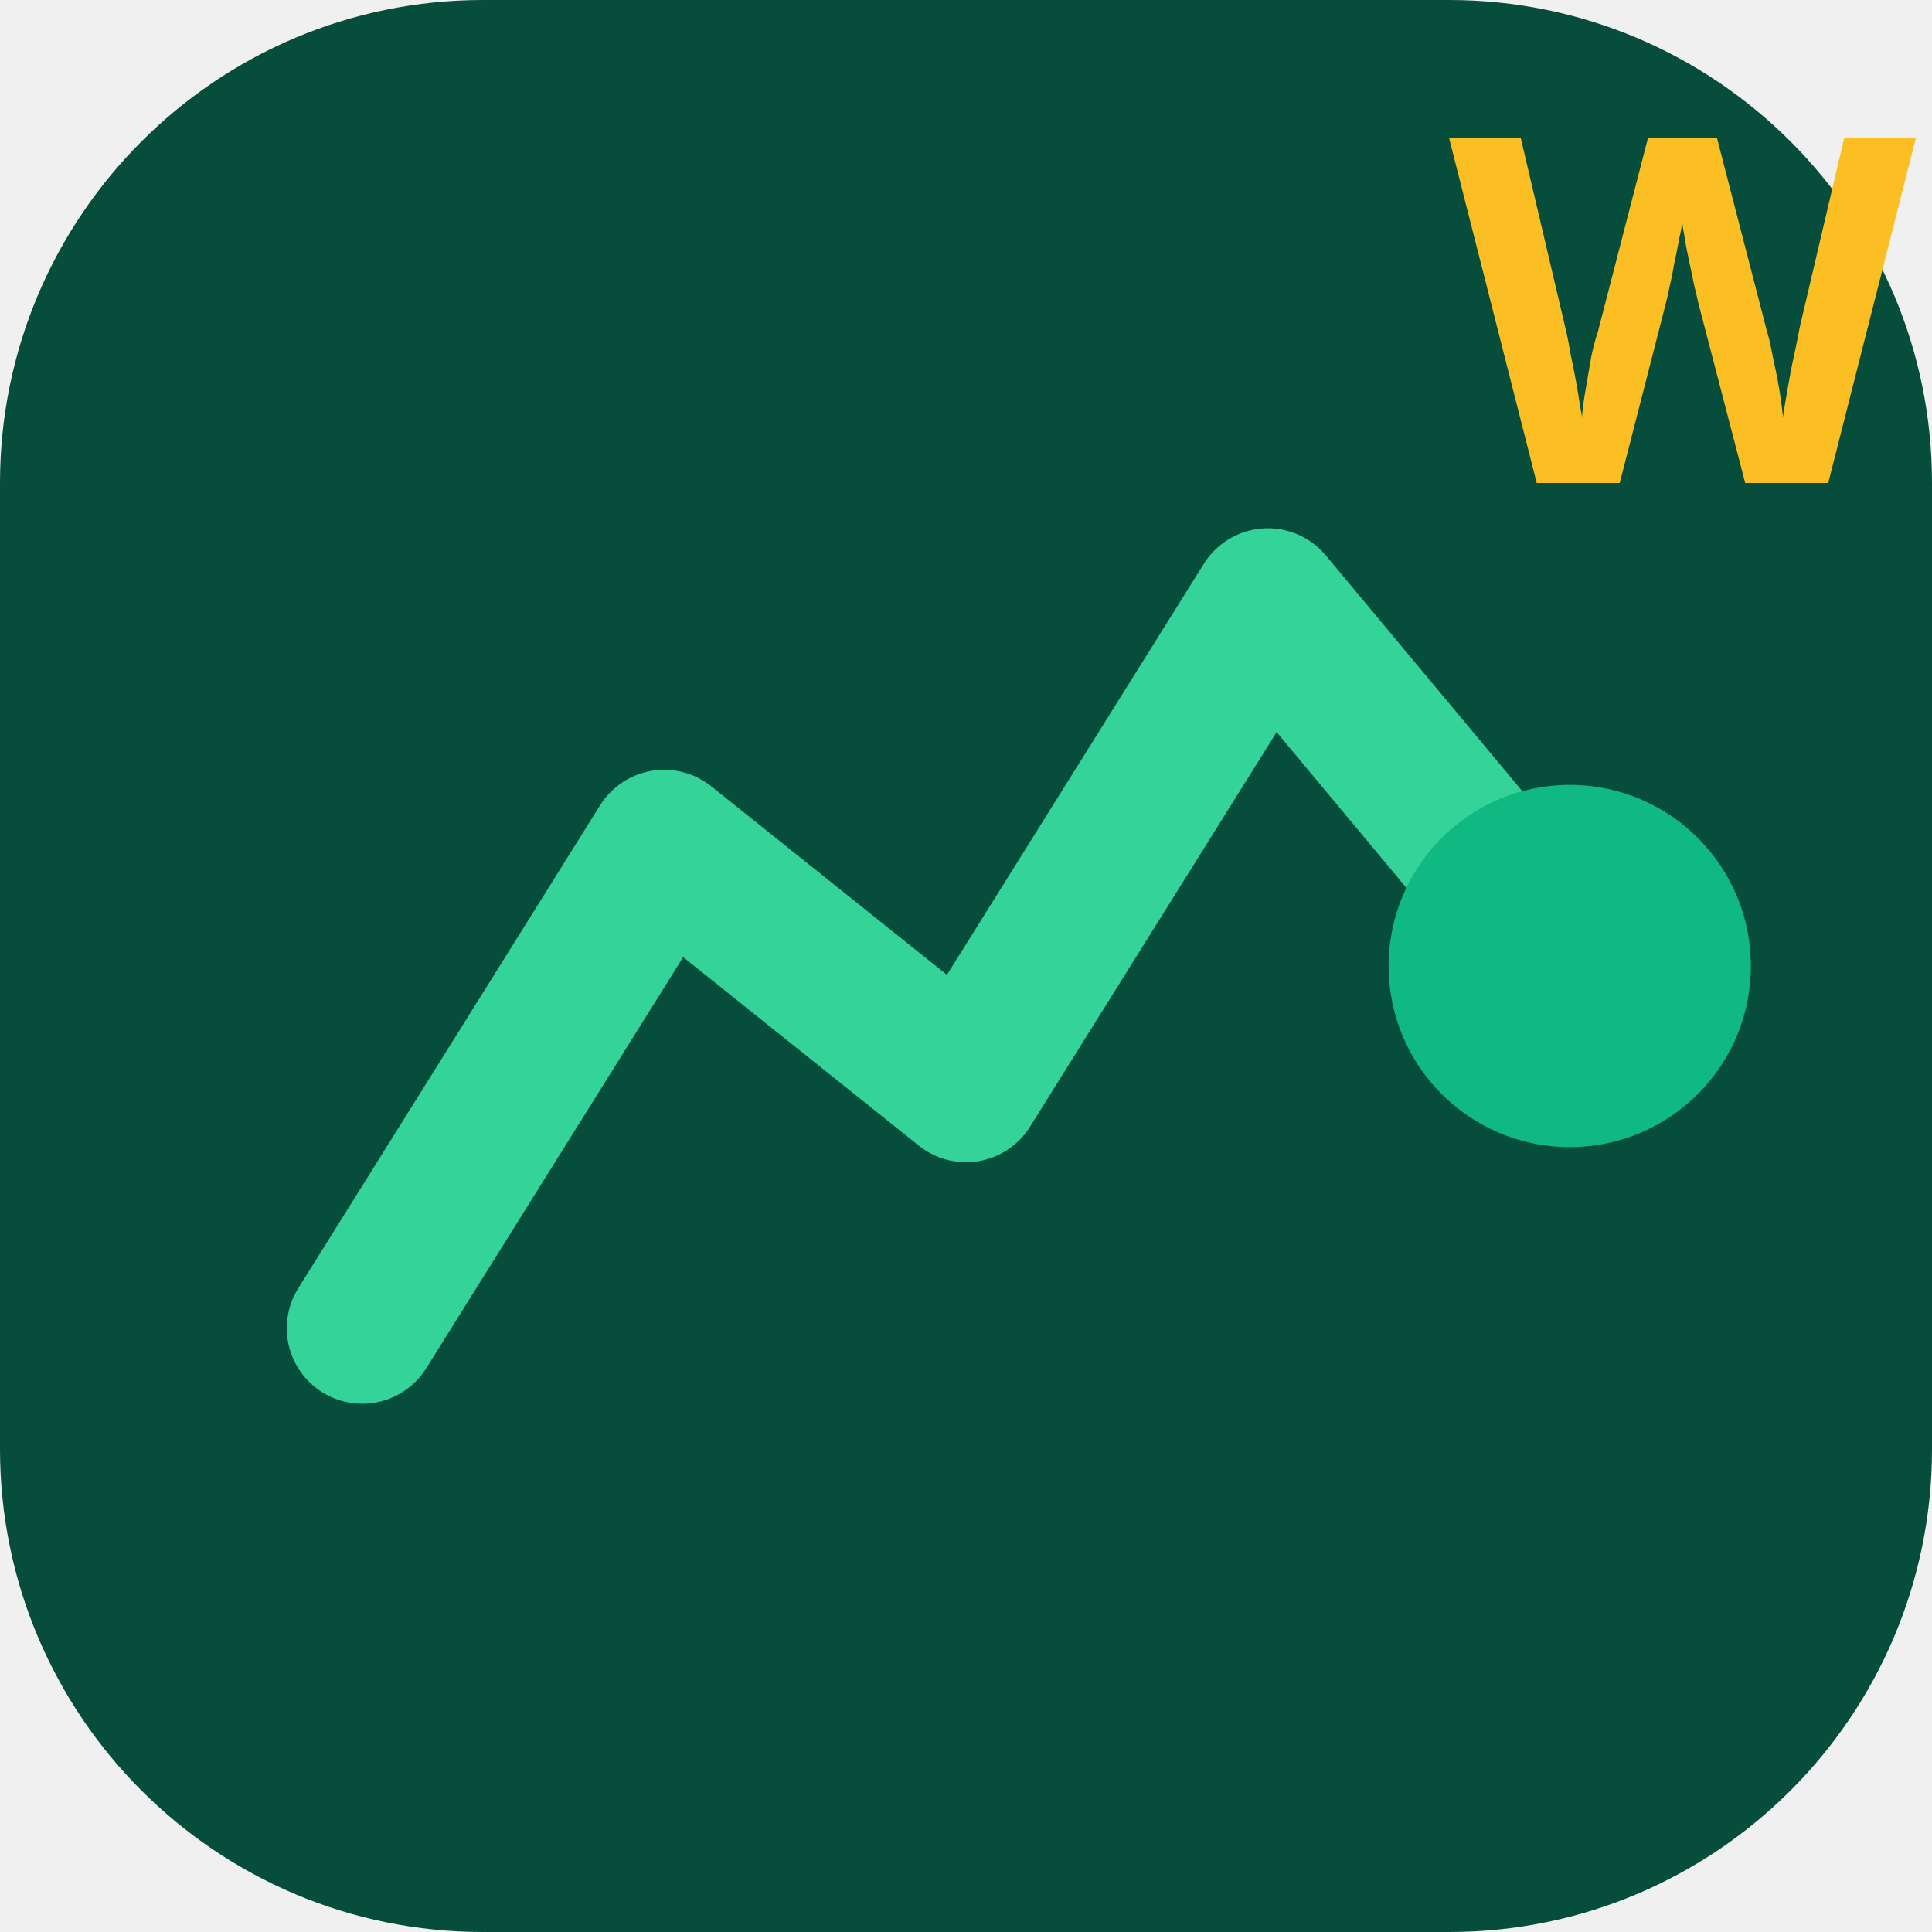
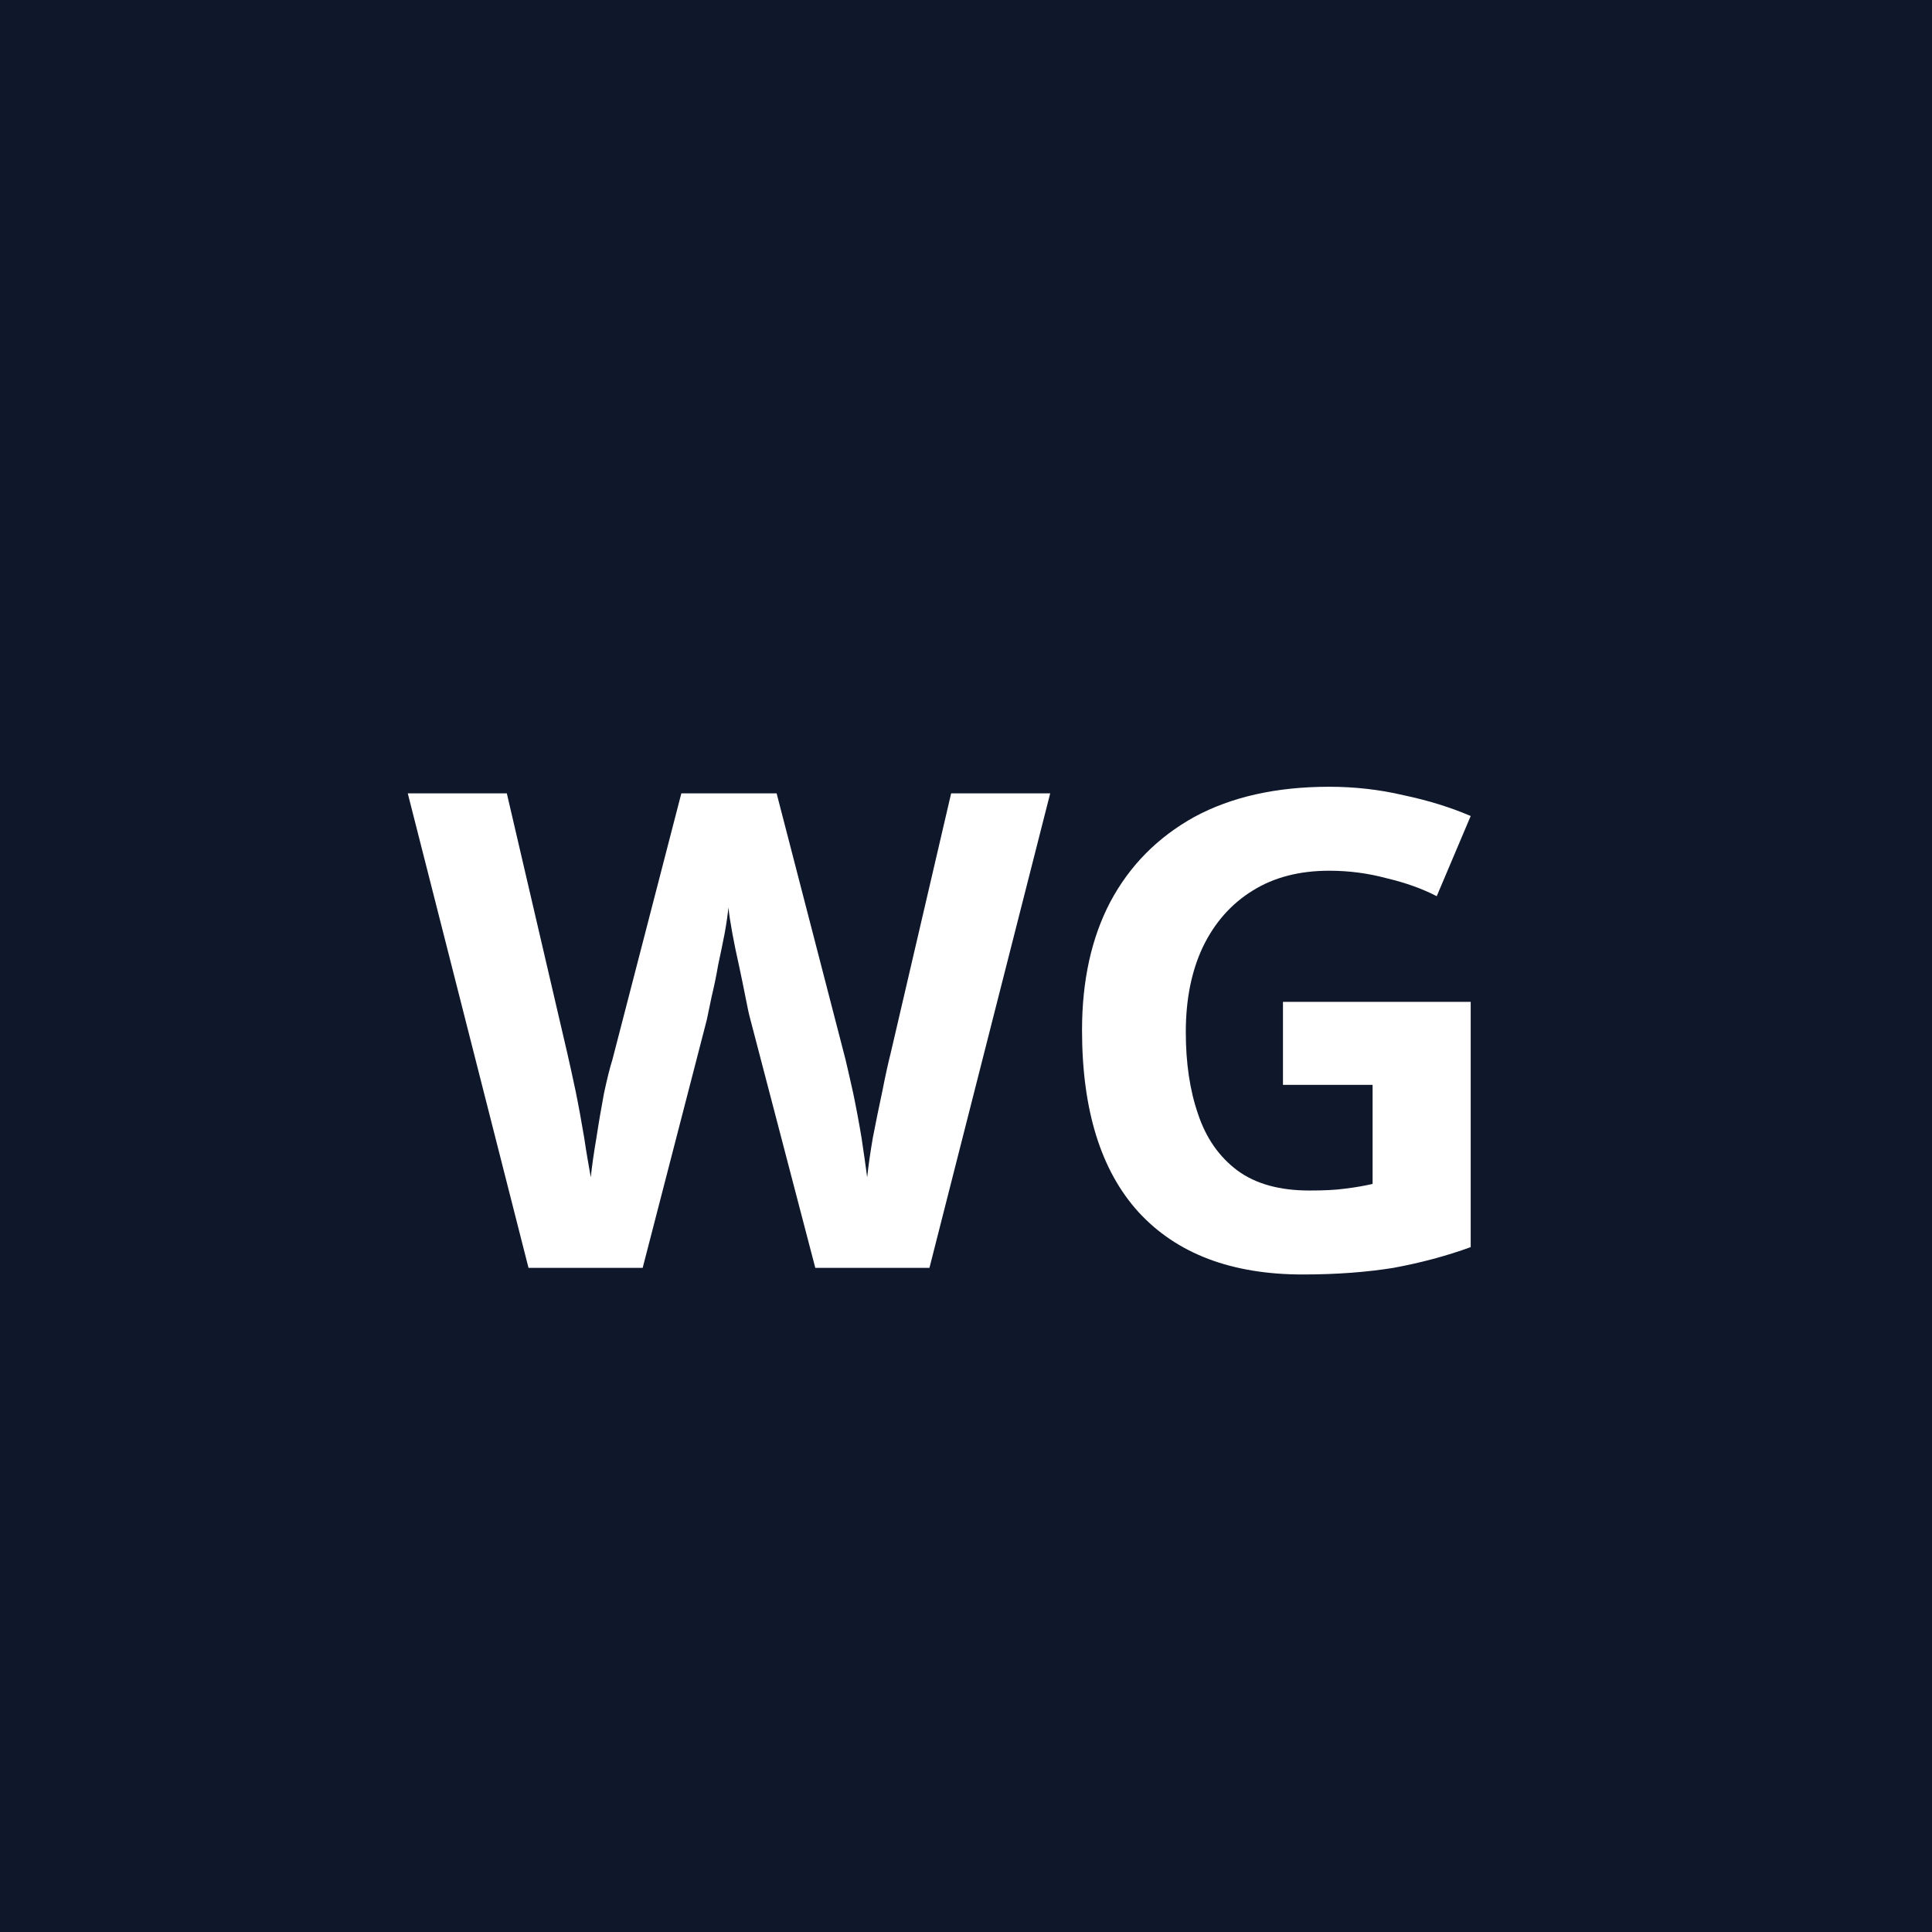
<svg xmlns="http://www.w3.org/2000/svg" viewBox="0 0 32 32" fill="none">
-   <rect width="32" height="32" rx="8" fill="#064e3b" />
-   <path d="M6 22 L11 14 L16 18 L21 10 L26 16" stroke="#34d399" stroke-width="2.5" stroke-linecap="round" stroke-linejoin="round" />
-   <circle cx="26" cy="16" r="3" fill="#10b981" />
-   <text x="24" y="8" fill="#fbbf24" font-family="system-ui,sans-serif" font-size="8" font-weight="900">W</text>
+   <rect width="32" height="32" fill="#0f172a" />
+   <text x="16" y="21" text-anchor="middle" fill="#ffffff" font-family="system-ui,sans-serif" font-size="11" font-weight="600">WG</text>
</svg>
